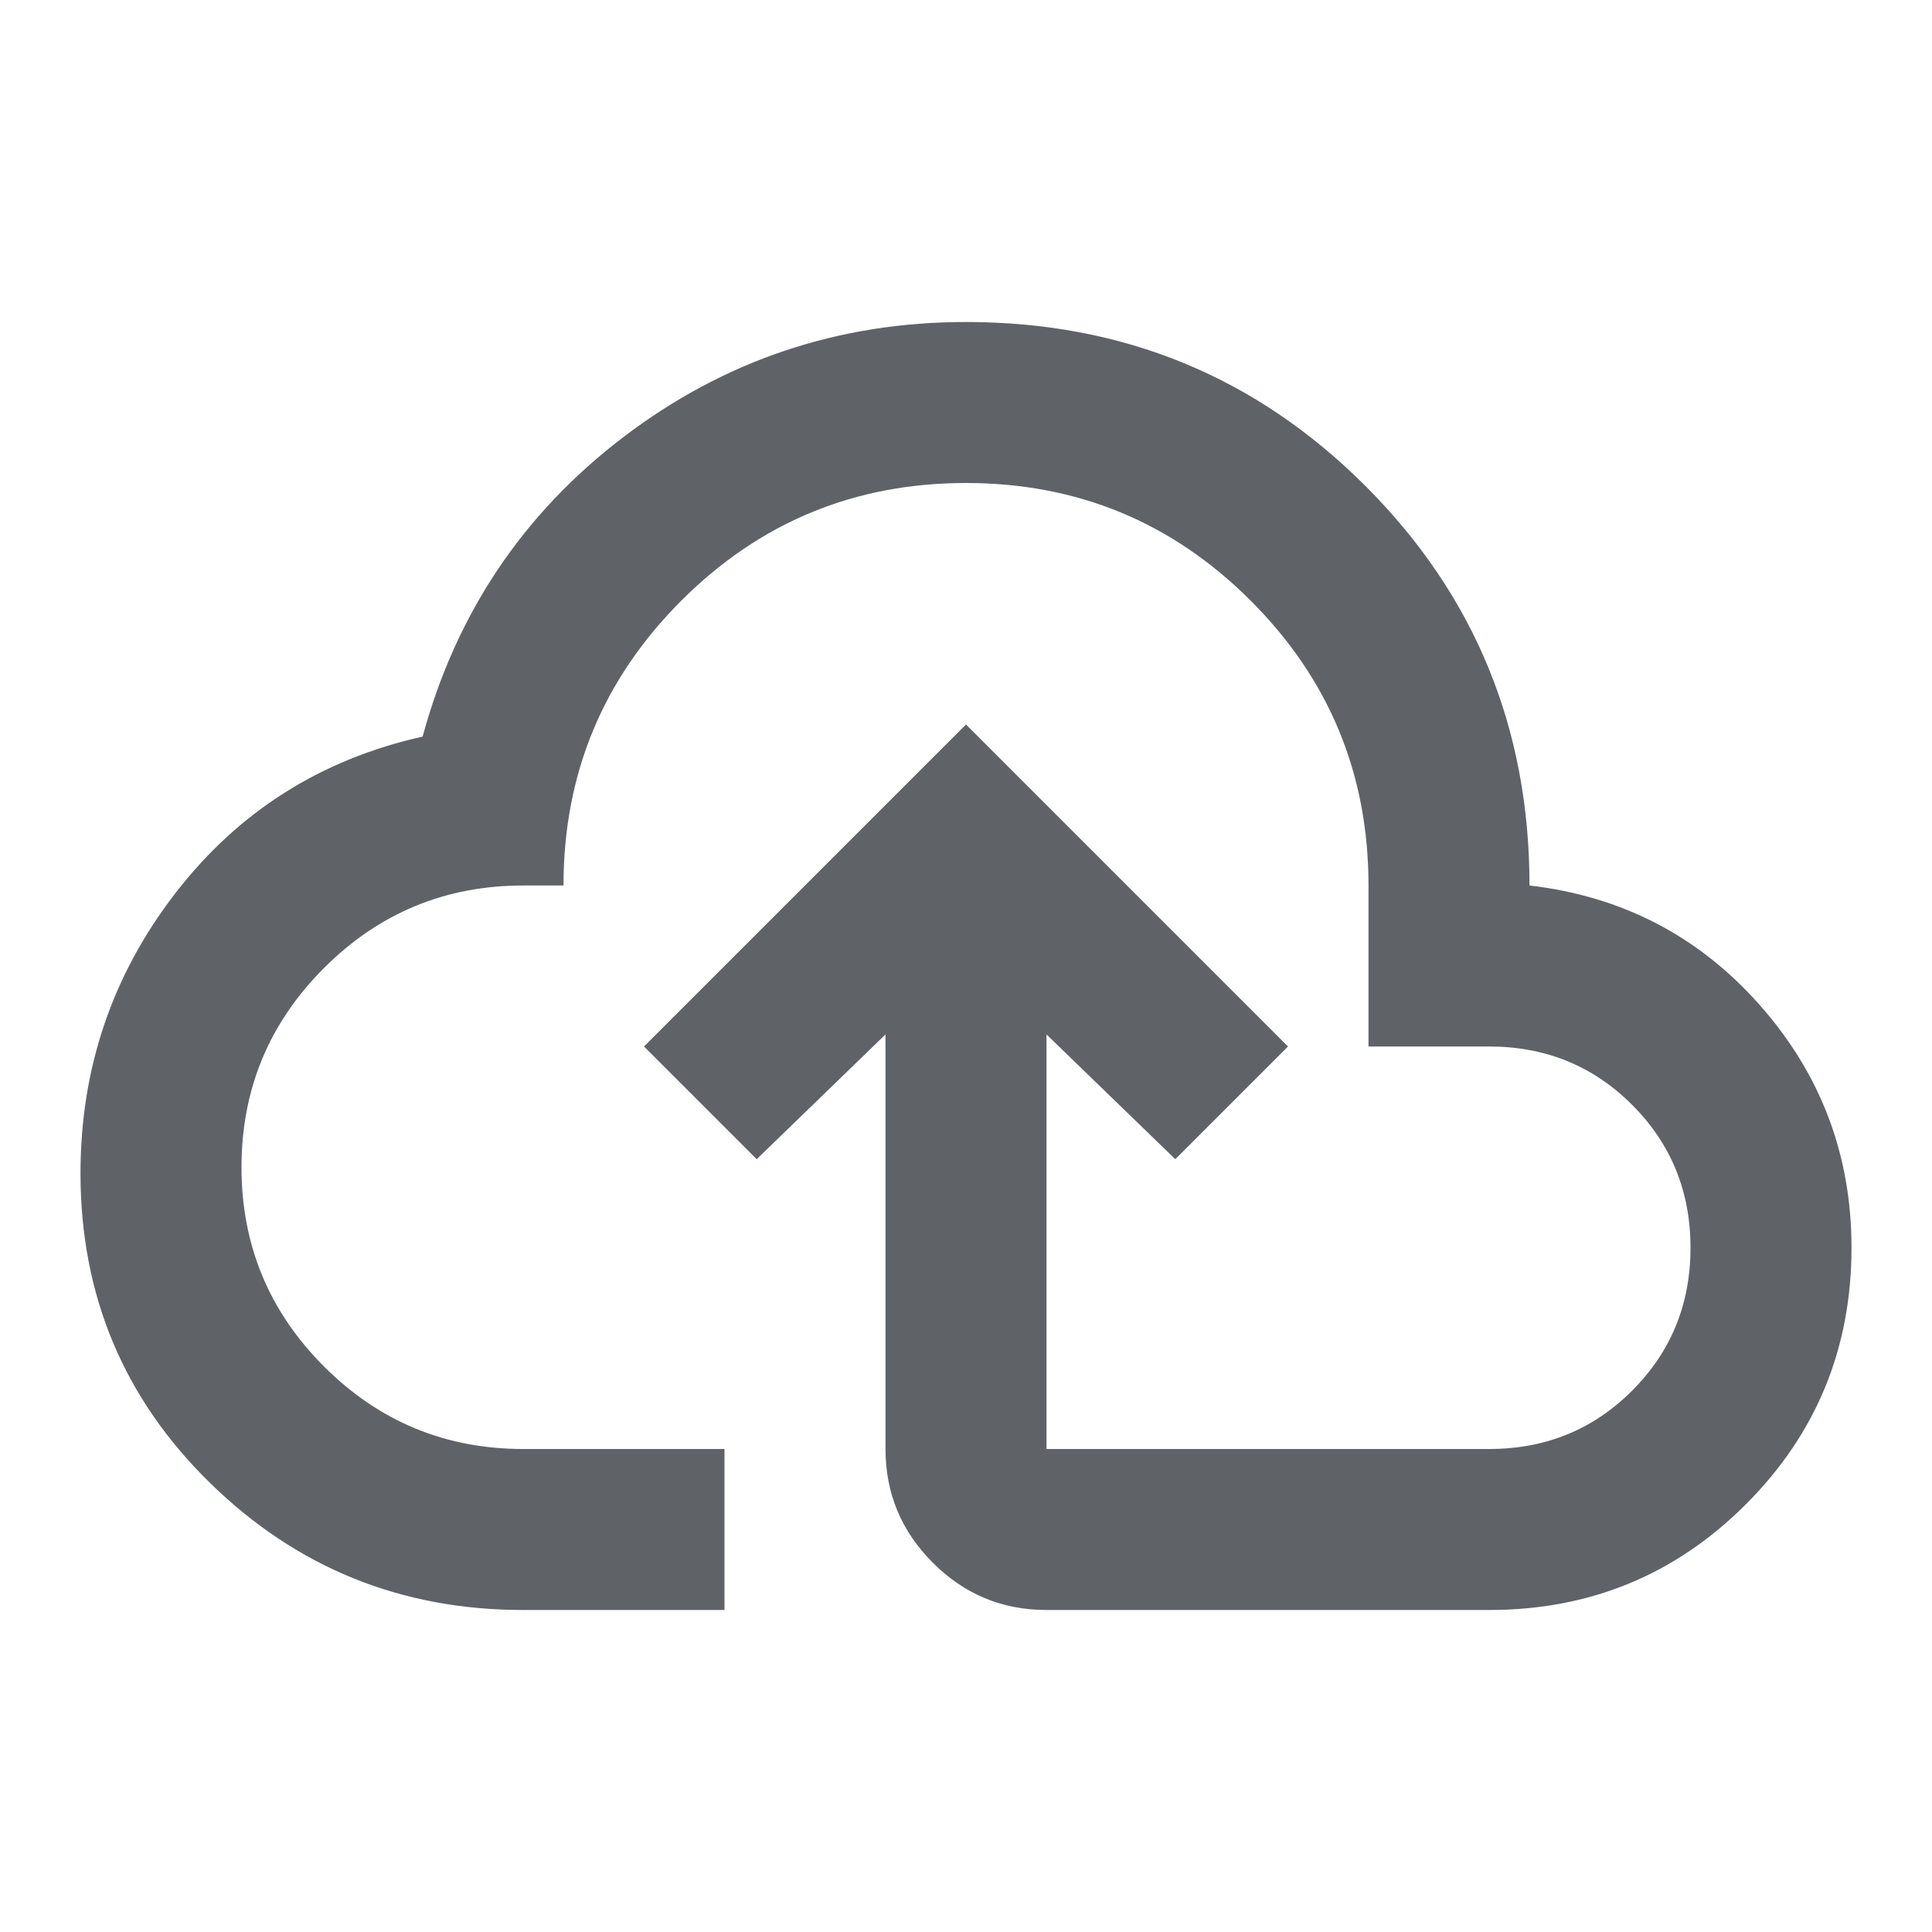
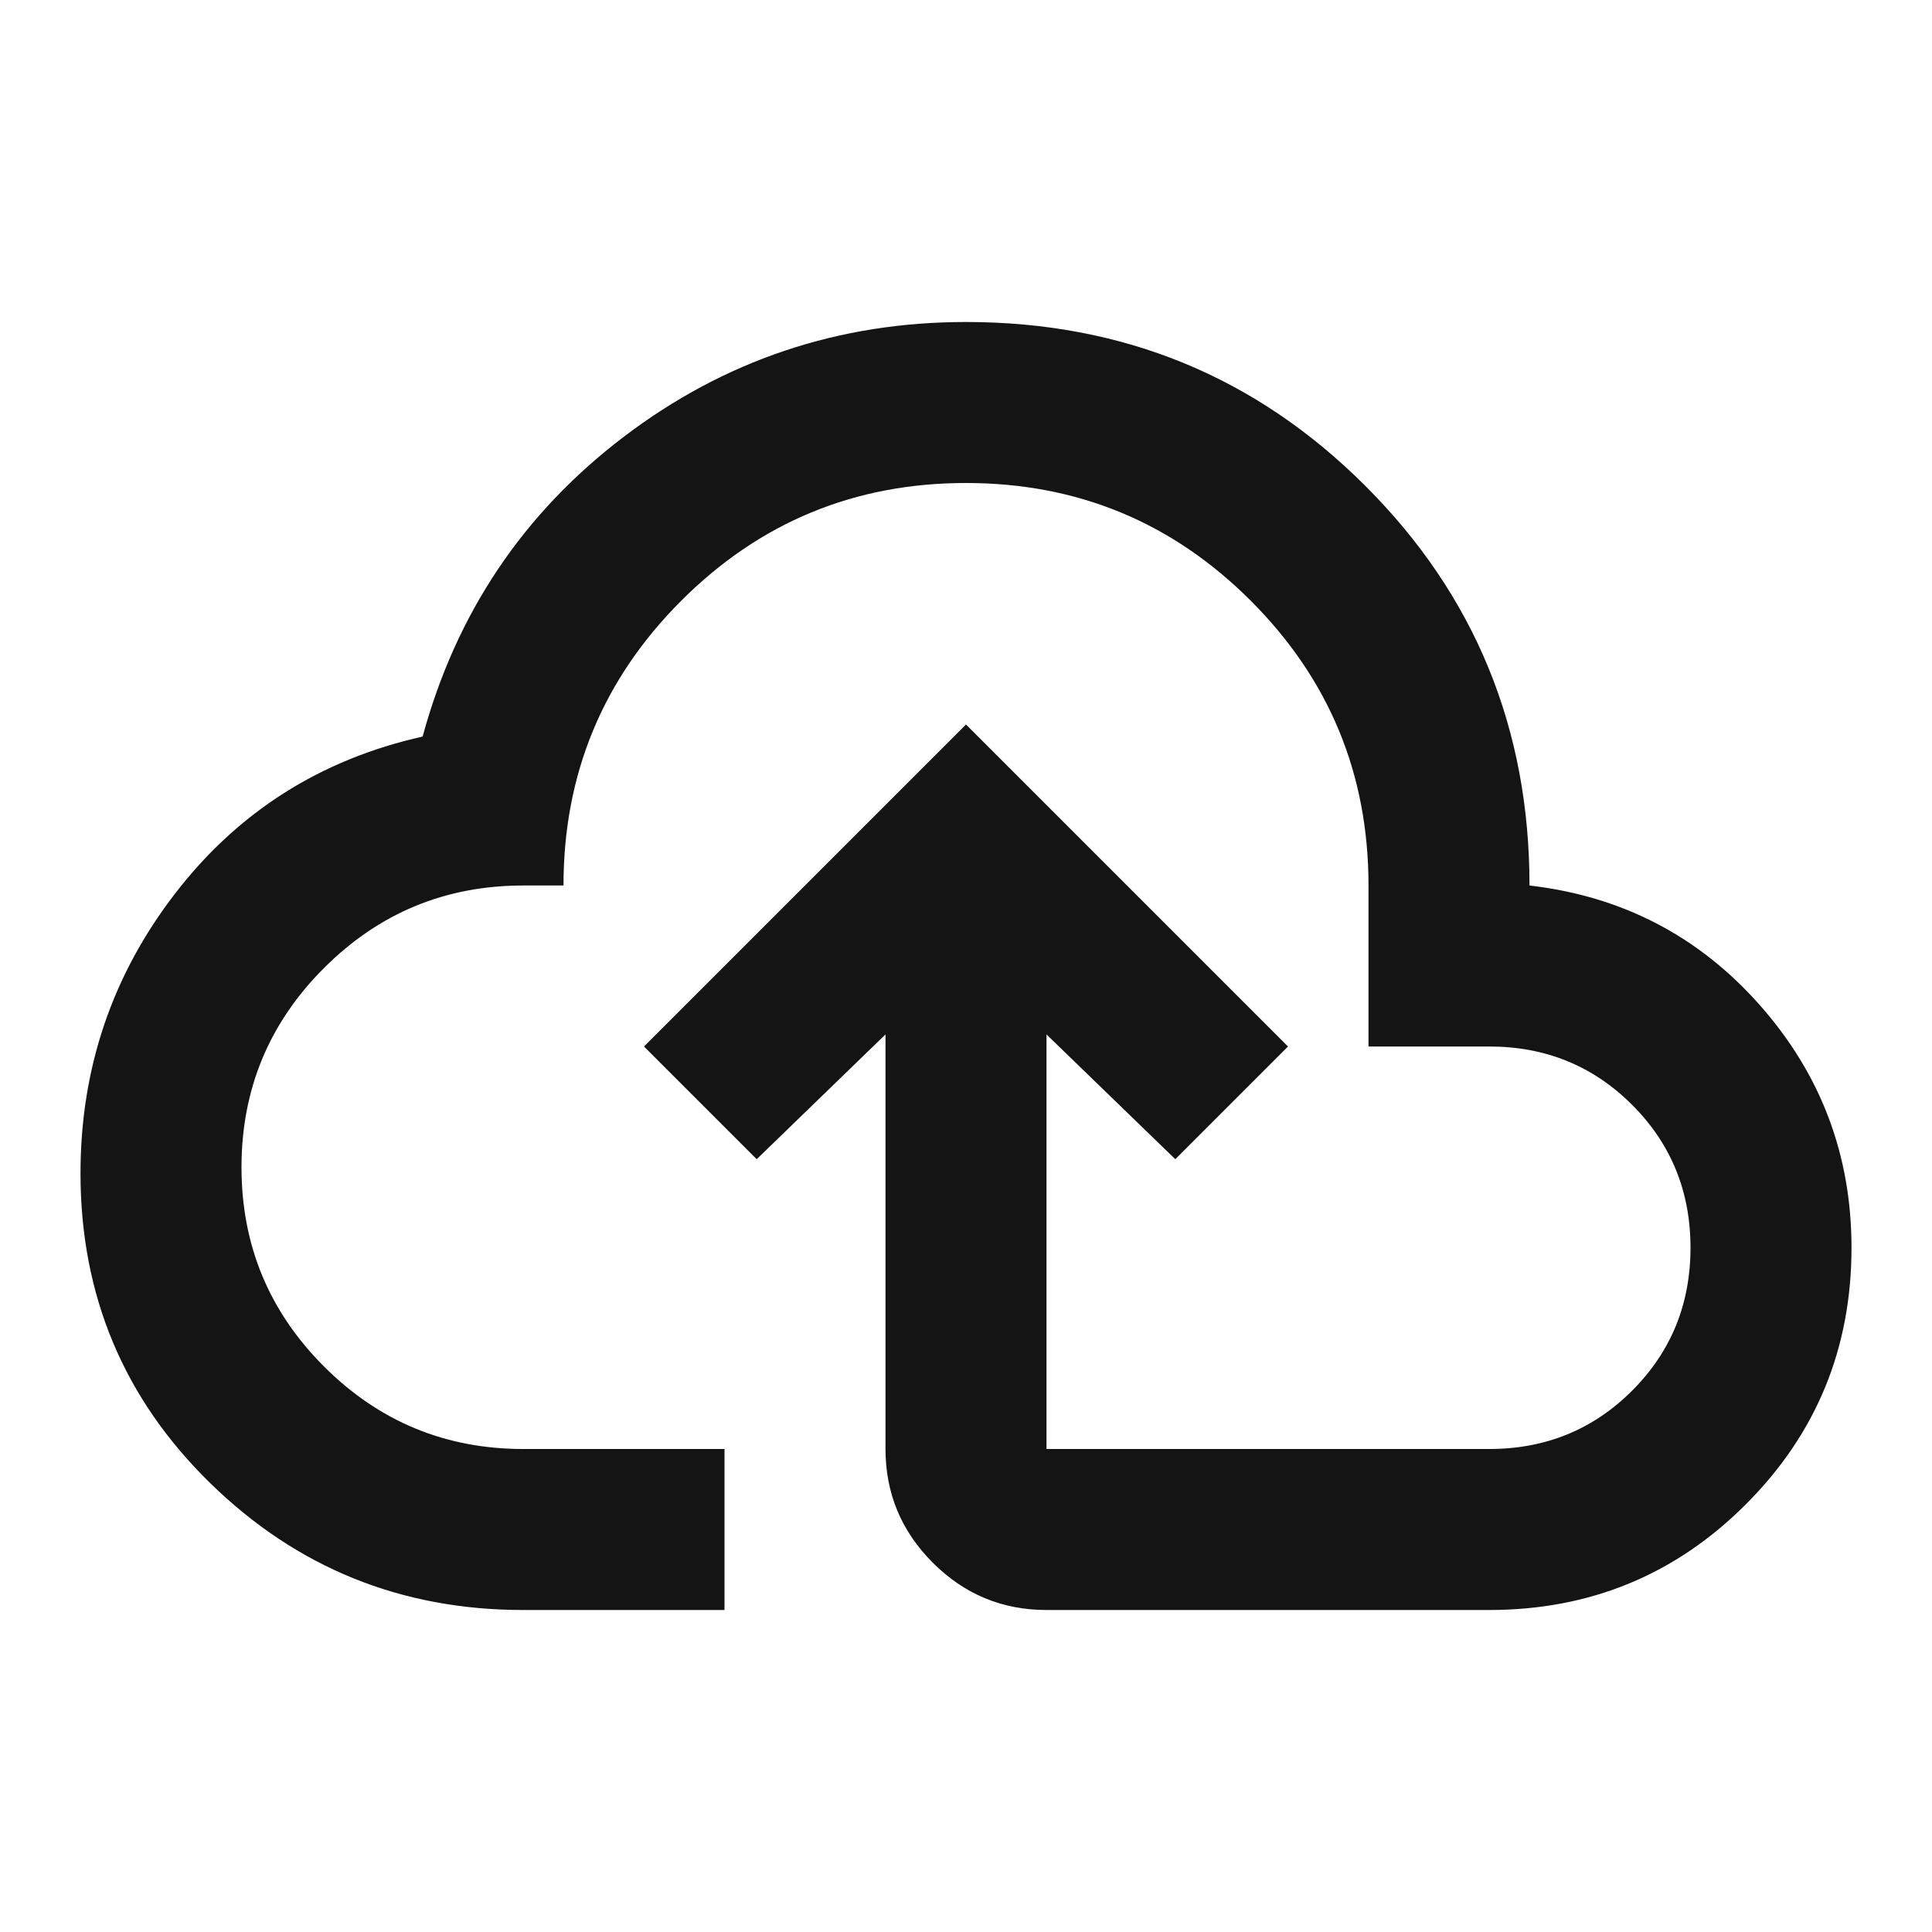
- <svg xmlns="http://www.w3.org/2000/svg" height="24px" viewBox="0 -960 960 960" width="24px" fill="#5f6368">
+ <svg xmlns="http://www.w3.org/2000/svg" height="24px" viewBox="0 -960 960 960" width="24px" fill="rgb(20, 20, 20)">
  <path d="M260-160q-91 0-155.5-63T40-377q0-78 47-139t123-78q25-92 100-149t170-57q117 0 198.5 81.5T760-520q69 8 114.5 59.5T920-340q0 75-52.5 127.5T740-160H520q-33 0-56.5-23.5T440-240v-206l-64 62-56-56 160-160 160 160-56 56-64-62v206h220q42 0 71-29t29-71q0-42-29-71t-71-29h-60v-80q0-83-58.5-141.5T480-720q-83 0-141.5 58.5T280-520h-20q-58 0-99 41t-41 99q0 58 41 99t99 41h100v80H260Zm220-280Z" />
</svg>
